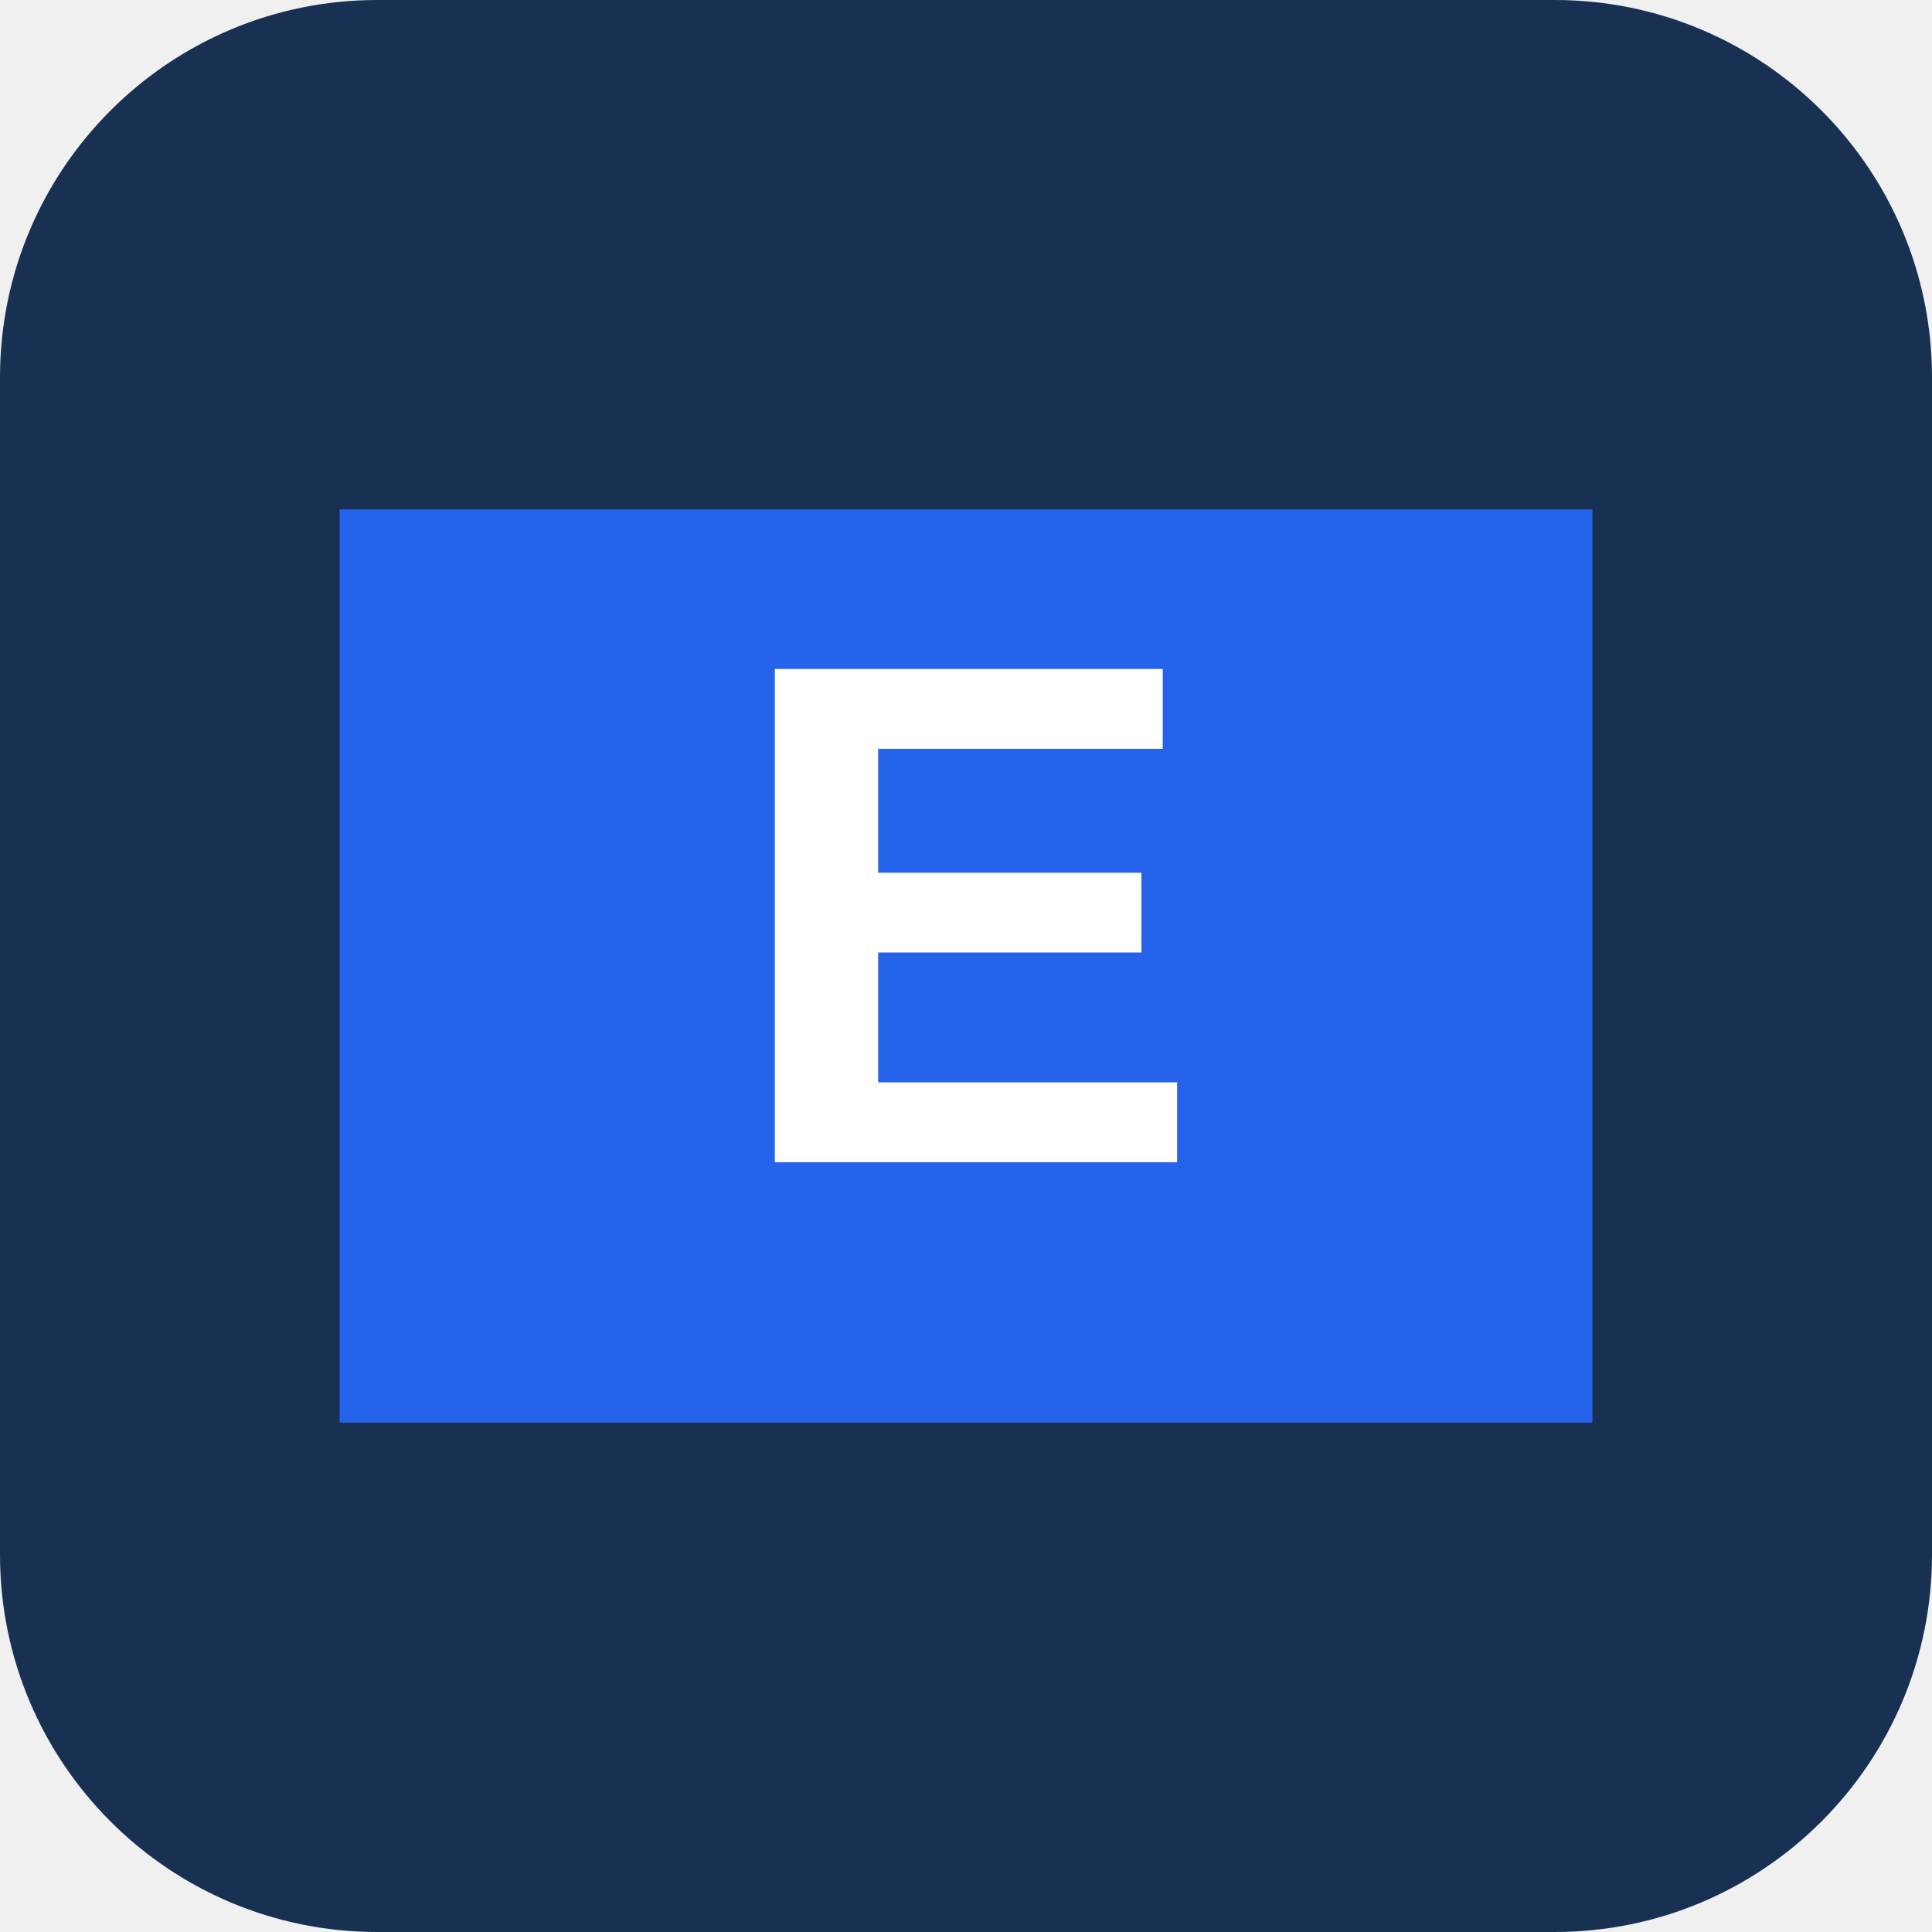
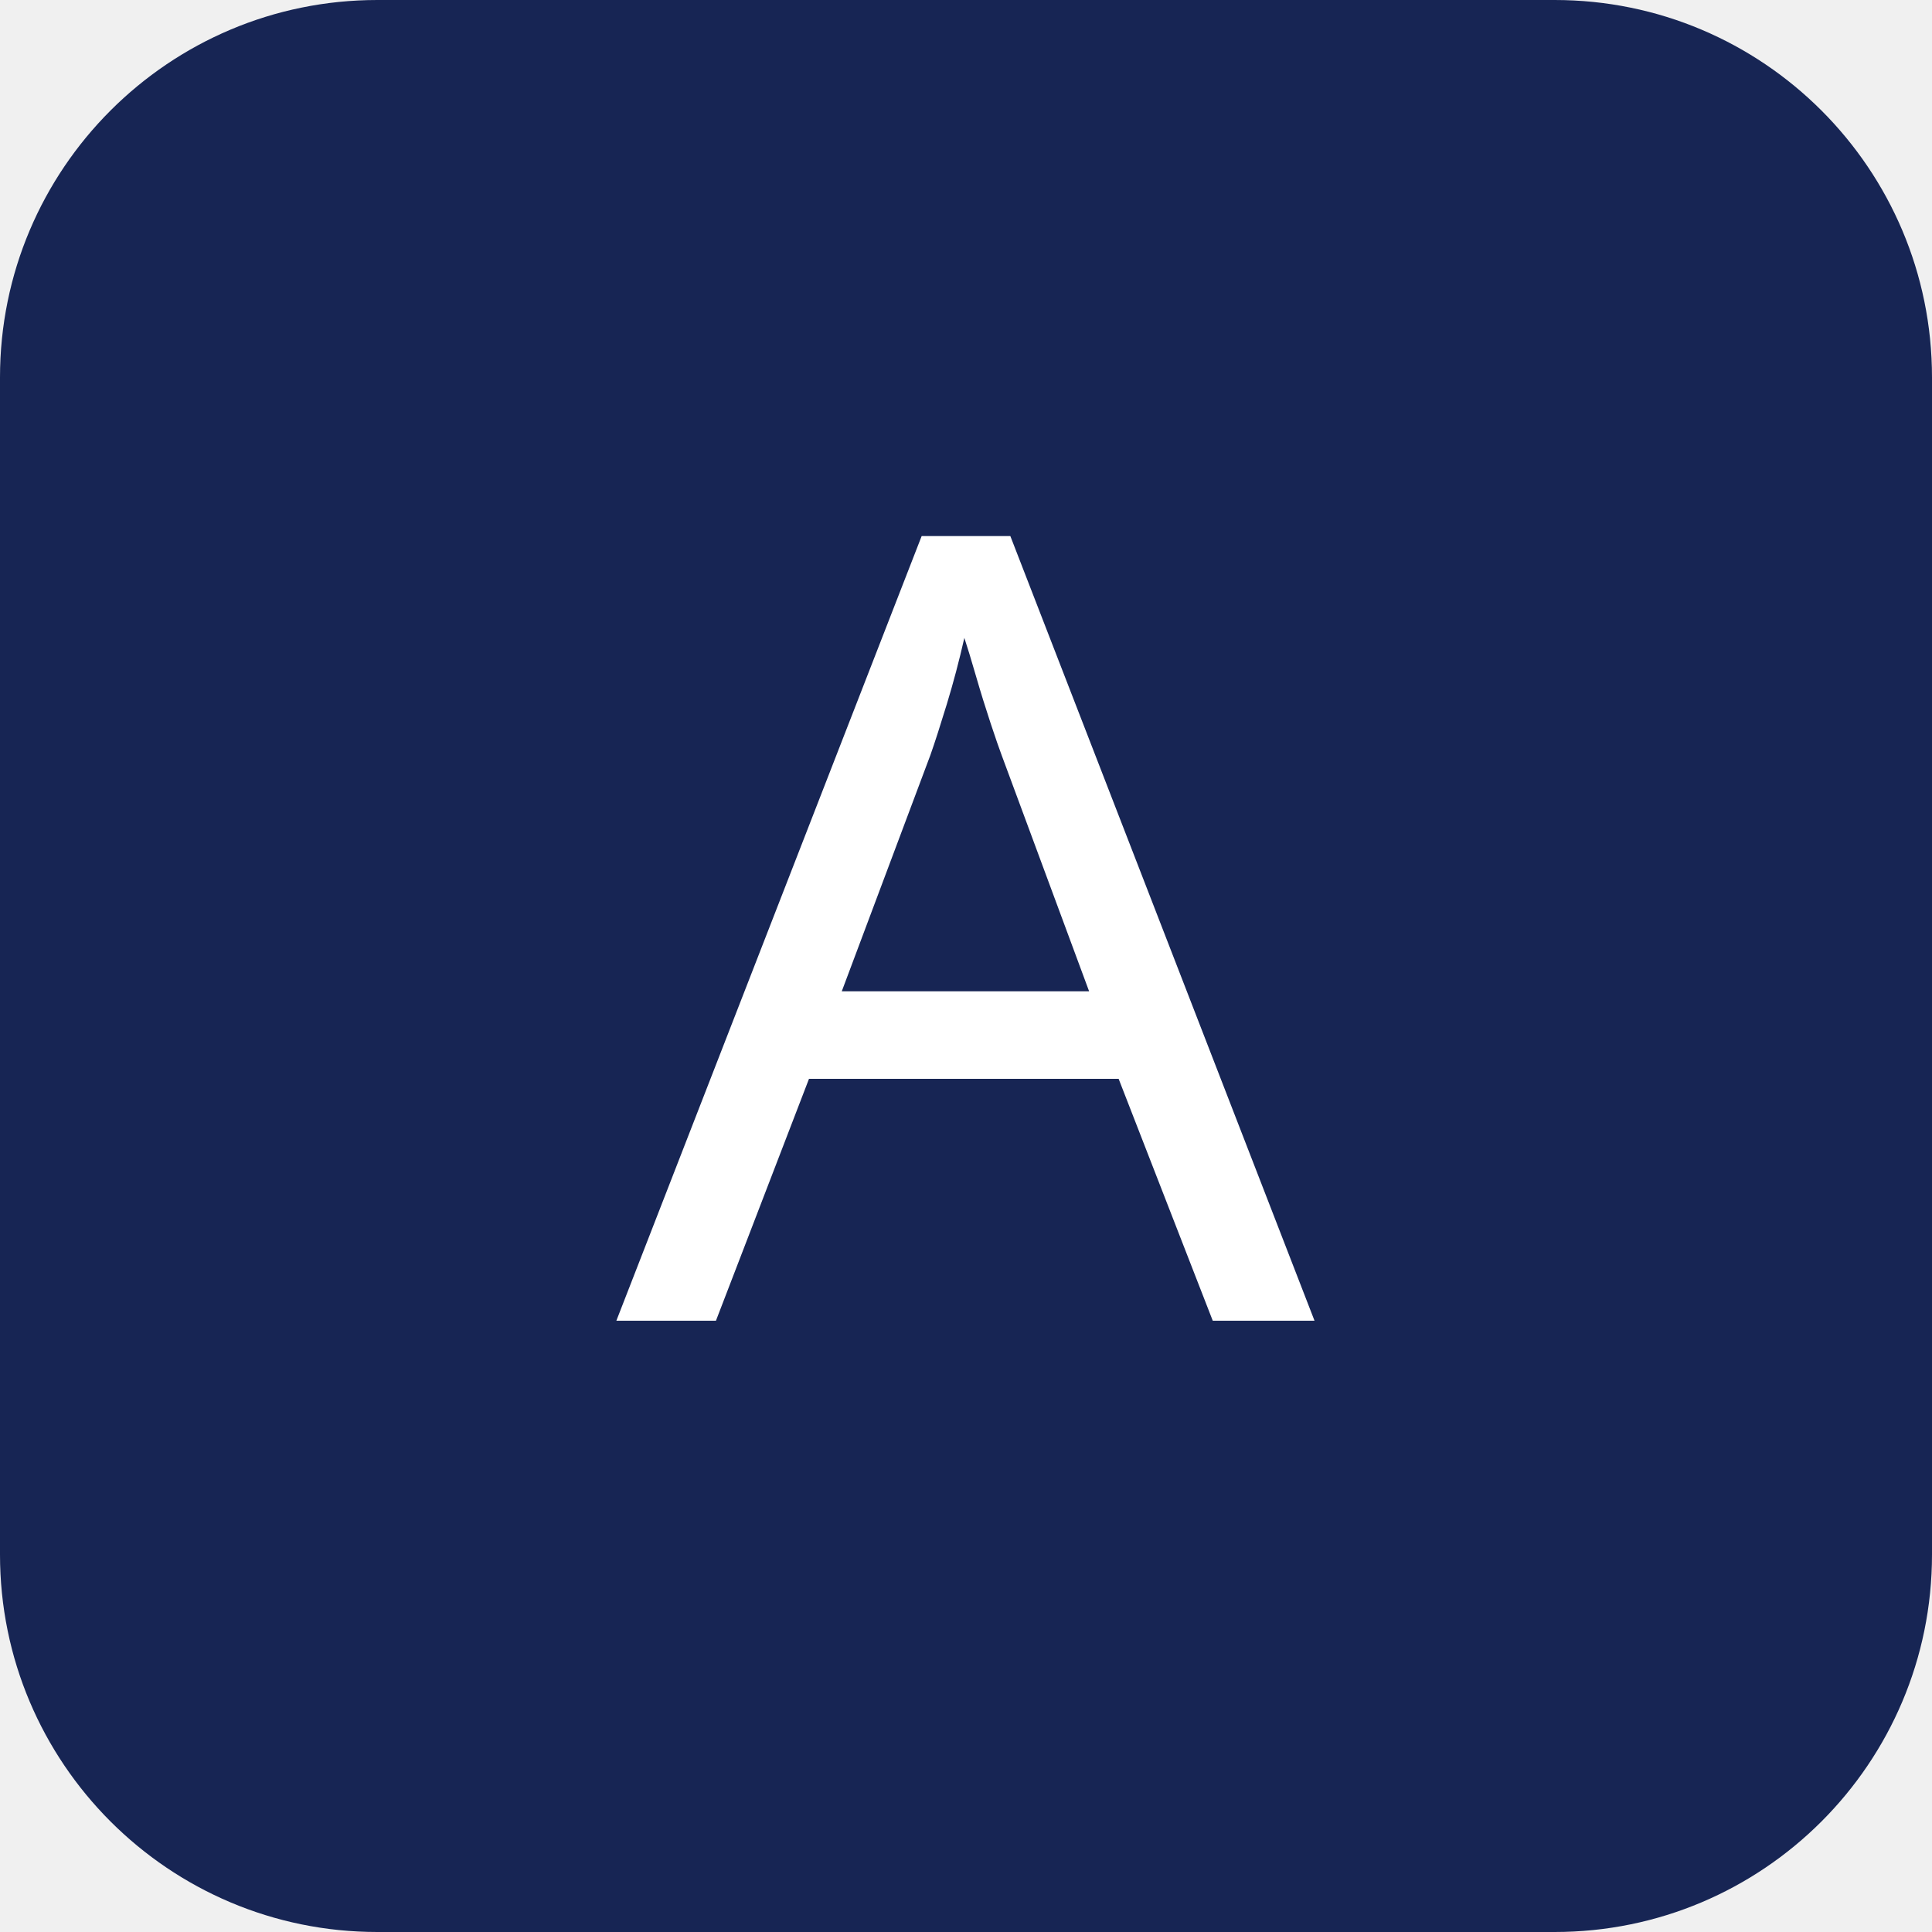
- <svg xmlns="http://www.w3.org/2000/svg" viewBox="0 0 512 512">
-   <rect width="512" height="512" rx="100" fill="#183153" />
-   <path d="M90 135h332v242H90z" fill="#2563eb" rx="20" />
-   <text x="256" y="308" font-family="Arial,sans-serif" font-weight="bold" font-size="190" text-anchor="middle" fill="white">E</text>
+ <svg xmlns="http://www.w3.org/2000/svg" width="512" height="512" viewBox="0 0 512 512">
+   <rect width="512" height="512" rx="100" fill="#172554" />
+   <text x="256" y="350" font-family="sans-serif" font-size="290" text-anchor="middle" fill="white">A</text>
</svg>
